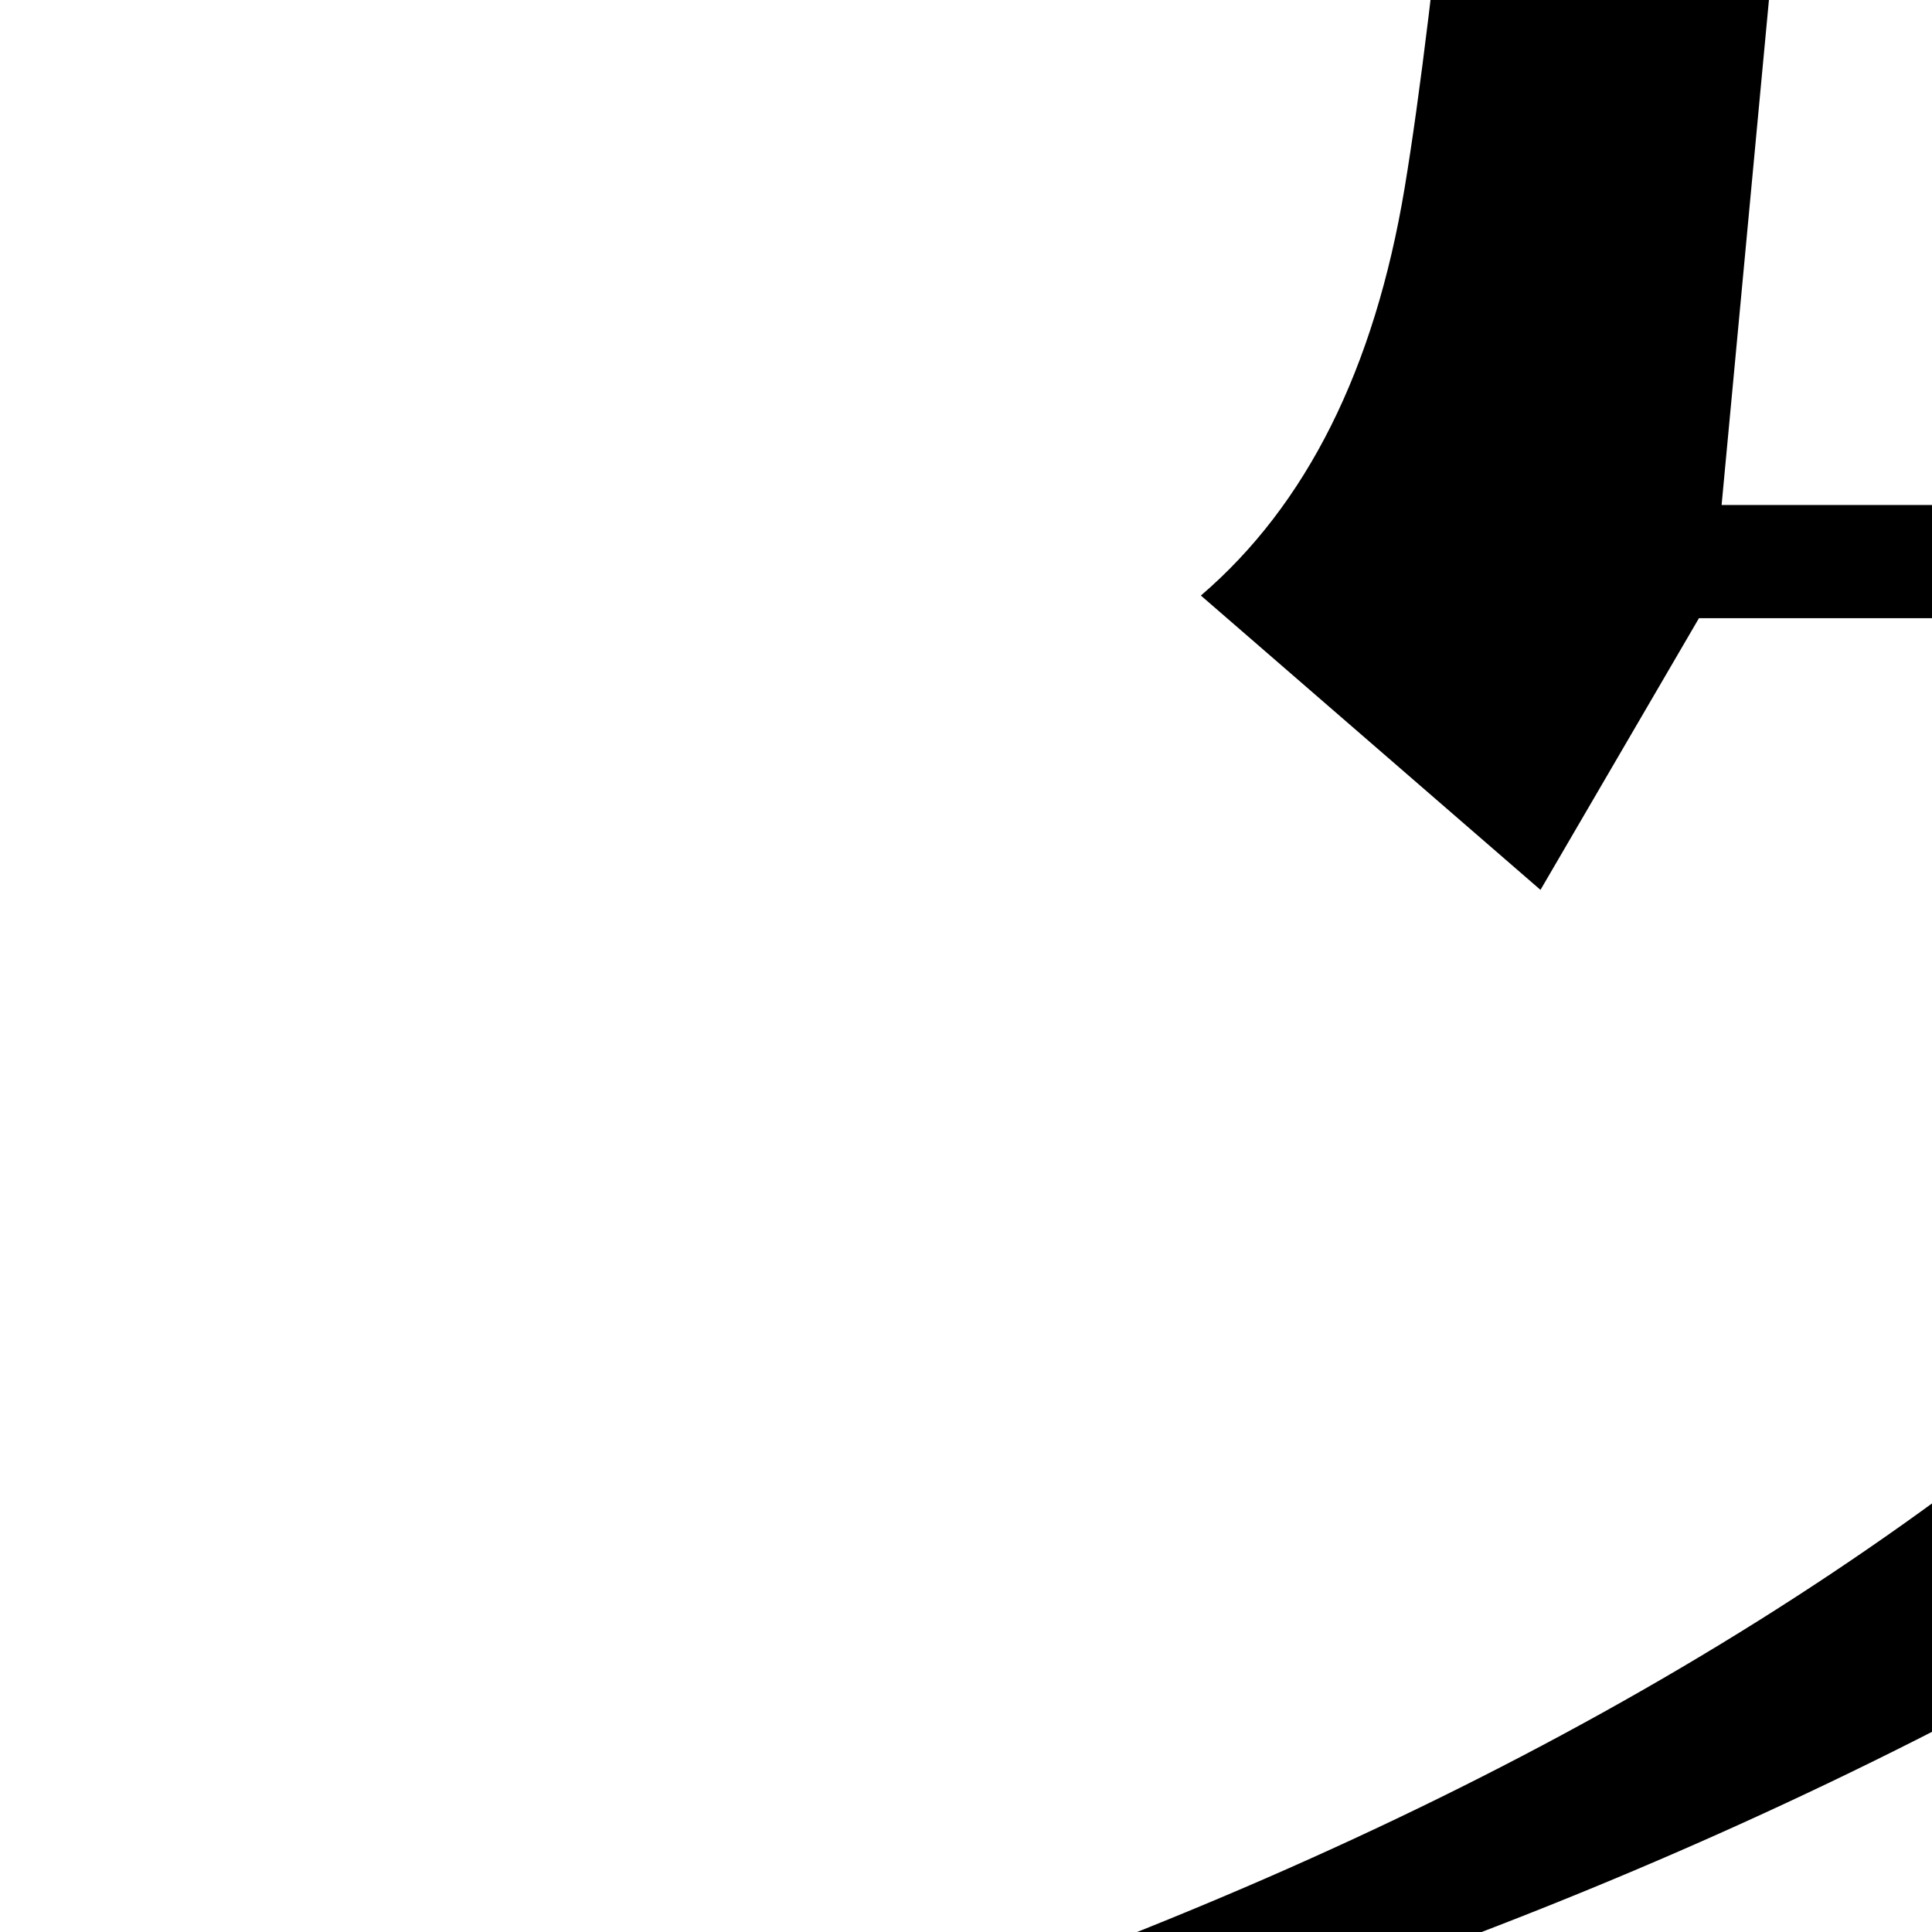
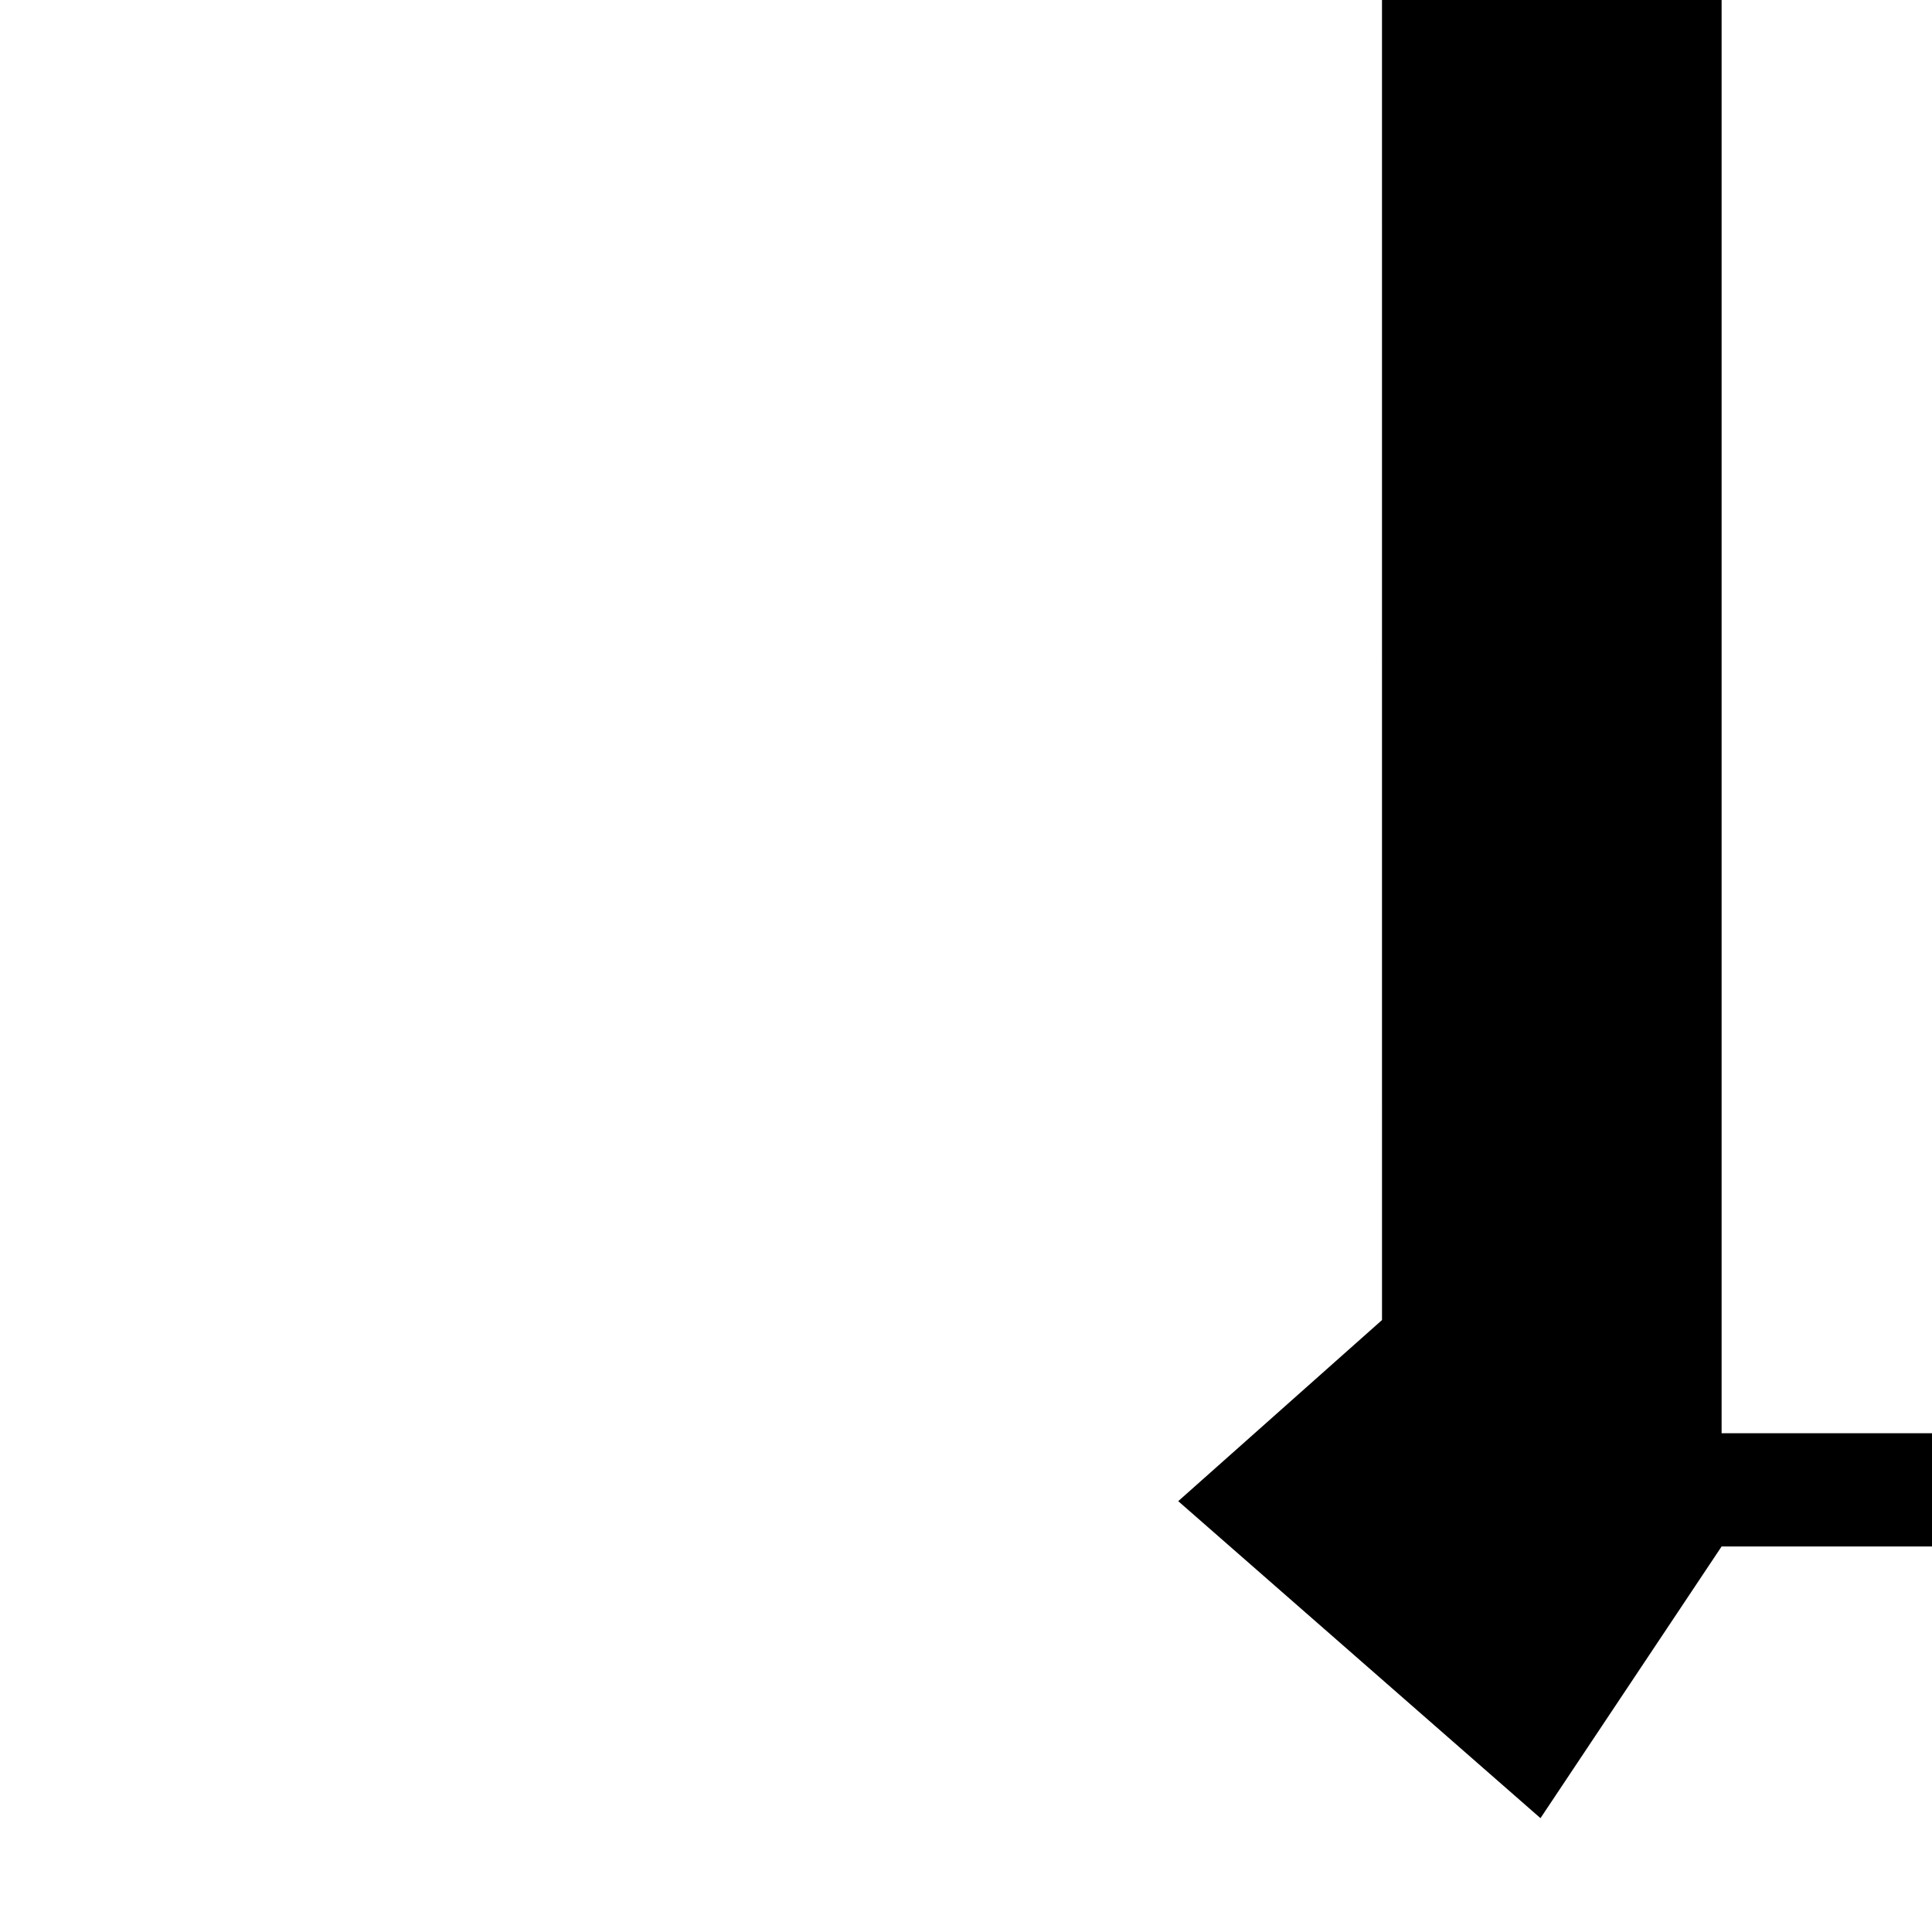
<svg xmlns="http://www.w3.org/2000/svg" version="1.1" width="400" height="400" viewBox="0 0 400 400" xml:space="preserve">
  <defs>
</defs>
  <rect x="0" y="0" width="100%" height="100%" fill="#fff" />
  <g transform="matrix(1 0 0 1 200.5 220)" style="">
-     <g xml:space="preserve" font-family="SimSun" font-size="300" font-style="normal" font-weight="normal" style="stroke: none; stroke-width: 1; stroke-dasharray: none; stroke-linecap: butt; stroke-dashoffset: 0; stroke-linejoin: miter; stroke-miterlimit: 4; fill: rgb(0,0,0); fill-rule: nonzero; opacity: 1; white-space: pre;">
+     <g xml:space="preserve" style="stroke: none; stroke-width: 1; stroke-dasharray: none; stroke-linecap: butt; stroke-dashoffset: 0; stroke-linejoin: miter; stroke-miterlimit: 4; fill: rgb(0,0,0); fill-rule: nonzero; opacity: 1; white-space: pre;">
      <g>
-         <g>
-           <path d="M360.94-801.07L360.94-801.07L253.13-871.38Q210.94-735.45 131.25-611.23Q51.56-487.01-70.31-374.51L-70.31-374.51L-56.25-360.45Q107.81-477.63 220.31-627.63L220.31-627.63L834.38-627.63L745.31-454.20L764.06-444.82Q890.63-613.57 965.63-608.88L965.63-608.88L881.25-707.32L825-651.07L234.38-651.07Q309.38-777.63 360.94-801.07ZM543.75-463.57L426.56-510.45Q431.25-426.07 431.25-351.07L431.25-351.07L431.25 33.30Q431.25 89.55 398.44 96.58Q365.63 103.61 243.75 89.55L243.75 89.55L243.75 112.99Q375 141.12 389.06 211.43L389.06 211.43Q501.56 183.30 501.56 52.05L501.56 52.05L501.56-430.76L543.75-463.57Z" />
-         </g>
+         <path d="M407.81 202.05L487.5 155.18Q482.81 37.99 482.81 -55.76L482.81 -782.32L525 -829.2L403.12 -880.76Q412.5 -777.64 412.5 -655.76L412.5 5.18Q412.5 94.24 407.81 202.05Z" />
      </g>
    </g>
  </g>
  <g transform="matrix(1 0 0 1 220.5 240)" style="">
-     <g xml:space="preserve" font-family="SimSun" font-size="300" font-style="normal" font-weight="normal" style="stroke: none; stroke-width: 1; stroke-dasharray: none; stroke-linecap: butt; stroke-dashoffset: 0; stroke-linejoin: miter; stroke-miterlimit: 4; fill: rgb(0,0,0); fill-rule: nonzero; opacity: 1; white-space: pre;">
+     <g xml:space="preserve" style="stroke: none; stroke-width: 1; stroke-dasharray: none; stroke-linecap: butt; stroke-dashoffset: 0; stroke-linejoin: miter; stroke-miterlimit: 4; fill: rgb(0,0,0); fill-rule: nonzero; opacity: 1; white-space: pre;">
      <g>
-         <g>
-           <path d="M693.75-435.45L679.69-135.45L417.19-135.45Q454.69-266.70 464.06-435.45L464.06-435.45L693.75-435.45ZM468.75 61.43L468.75 61.43L459.38 80.18Q590.63 131.74 590.63 202.05L590.63 202.05Q670.31 183.30 700.78 145.80Q731.25 108.30 738.28 52.05Q745.31-4.20 754.69-112.01L754.69-112.01L956.25-112.01L867.19-201.07L792.19-135.45L754.69-135.45L768.75-435.45L989.06-435.45L900-529.20L825-458.88L768.75-458.88L782.81-758.88L834.38-787.01L745.31-857.32L703.13-805.76L196.88-805.76L121.88-857.32L93.75-458.88L-103.13-458.88L-65.63-421.38L-4.69-435.45L93.75-435.45Q79.69-257.32 70.31-201.07Q60.94-144.82 28.13-116.70L28.13-116.70L98.44-55.76L131.25-112.01L337.50-112.01Q309.38-32.32 201.56 54.40Q93.75 141.12-79.69 192.68L-79.69 192.68L-70.31 206.74Q98.44 169.24 232.03 89.55Q365.63 9.86 412.50-112.01L412.50-112.01L679.69-112.01Q670.31 14.55 658.59 56.74Q646.88 98.93 602.34 91.90Q557.81 84.86 468.75 61.43ZM417.19-782.32L393.75-458.88L164.06-458.88L187.50-782.32L417.19-782.32ZM464.06-458.88L487.50-782.32L707.81-782.32L693.75-458.88L464.06-458.88ZM135.94-135.45L164.06-435.45L393.75-435.45Q379.69-257.32 346.88-135.45L346.88-135.45L135.94-135.45Z" />
-         </g>
+         <path d="M65.63 33.3L23.44 70.8L98.44 136.43L135.94 80.18L928.13 80.18L843.75 -27.64L768.75 56.74L135.94 56.74L135.94 -693.26L923.44 -693.26L843.75 -796.39L768.75 -716.7L-65.63 -716.7L-23.44 -679.2L18.75 -693.26L65.62 -693.26Z" />
      </g>
    </g>
  </g>
</svg>
